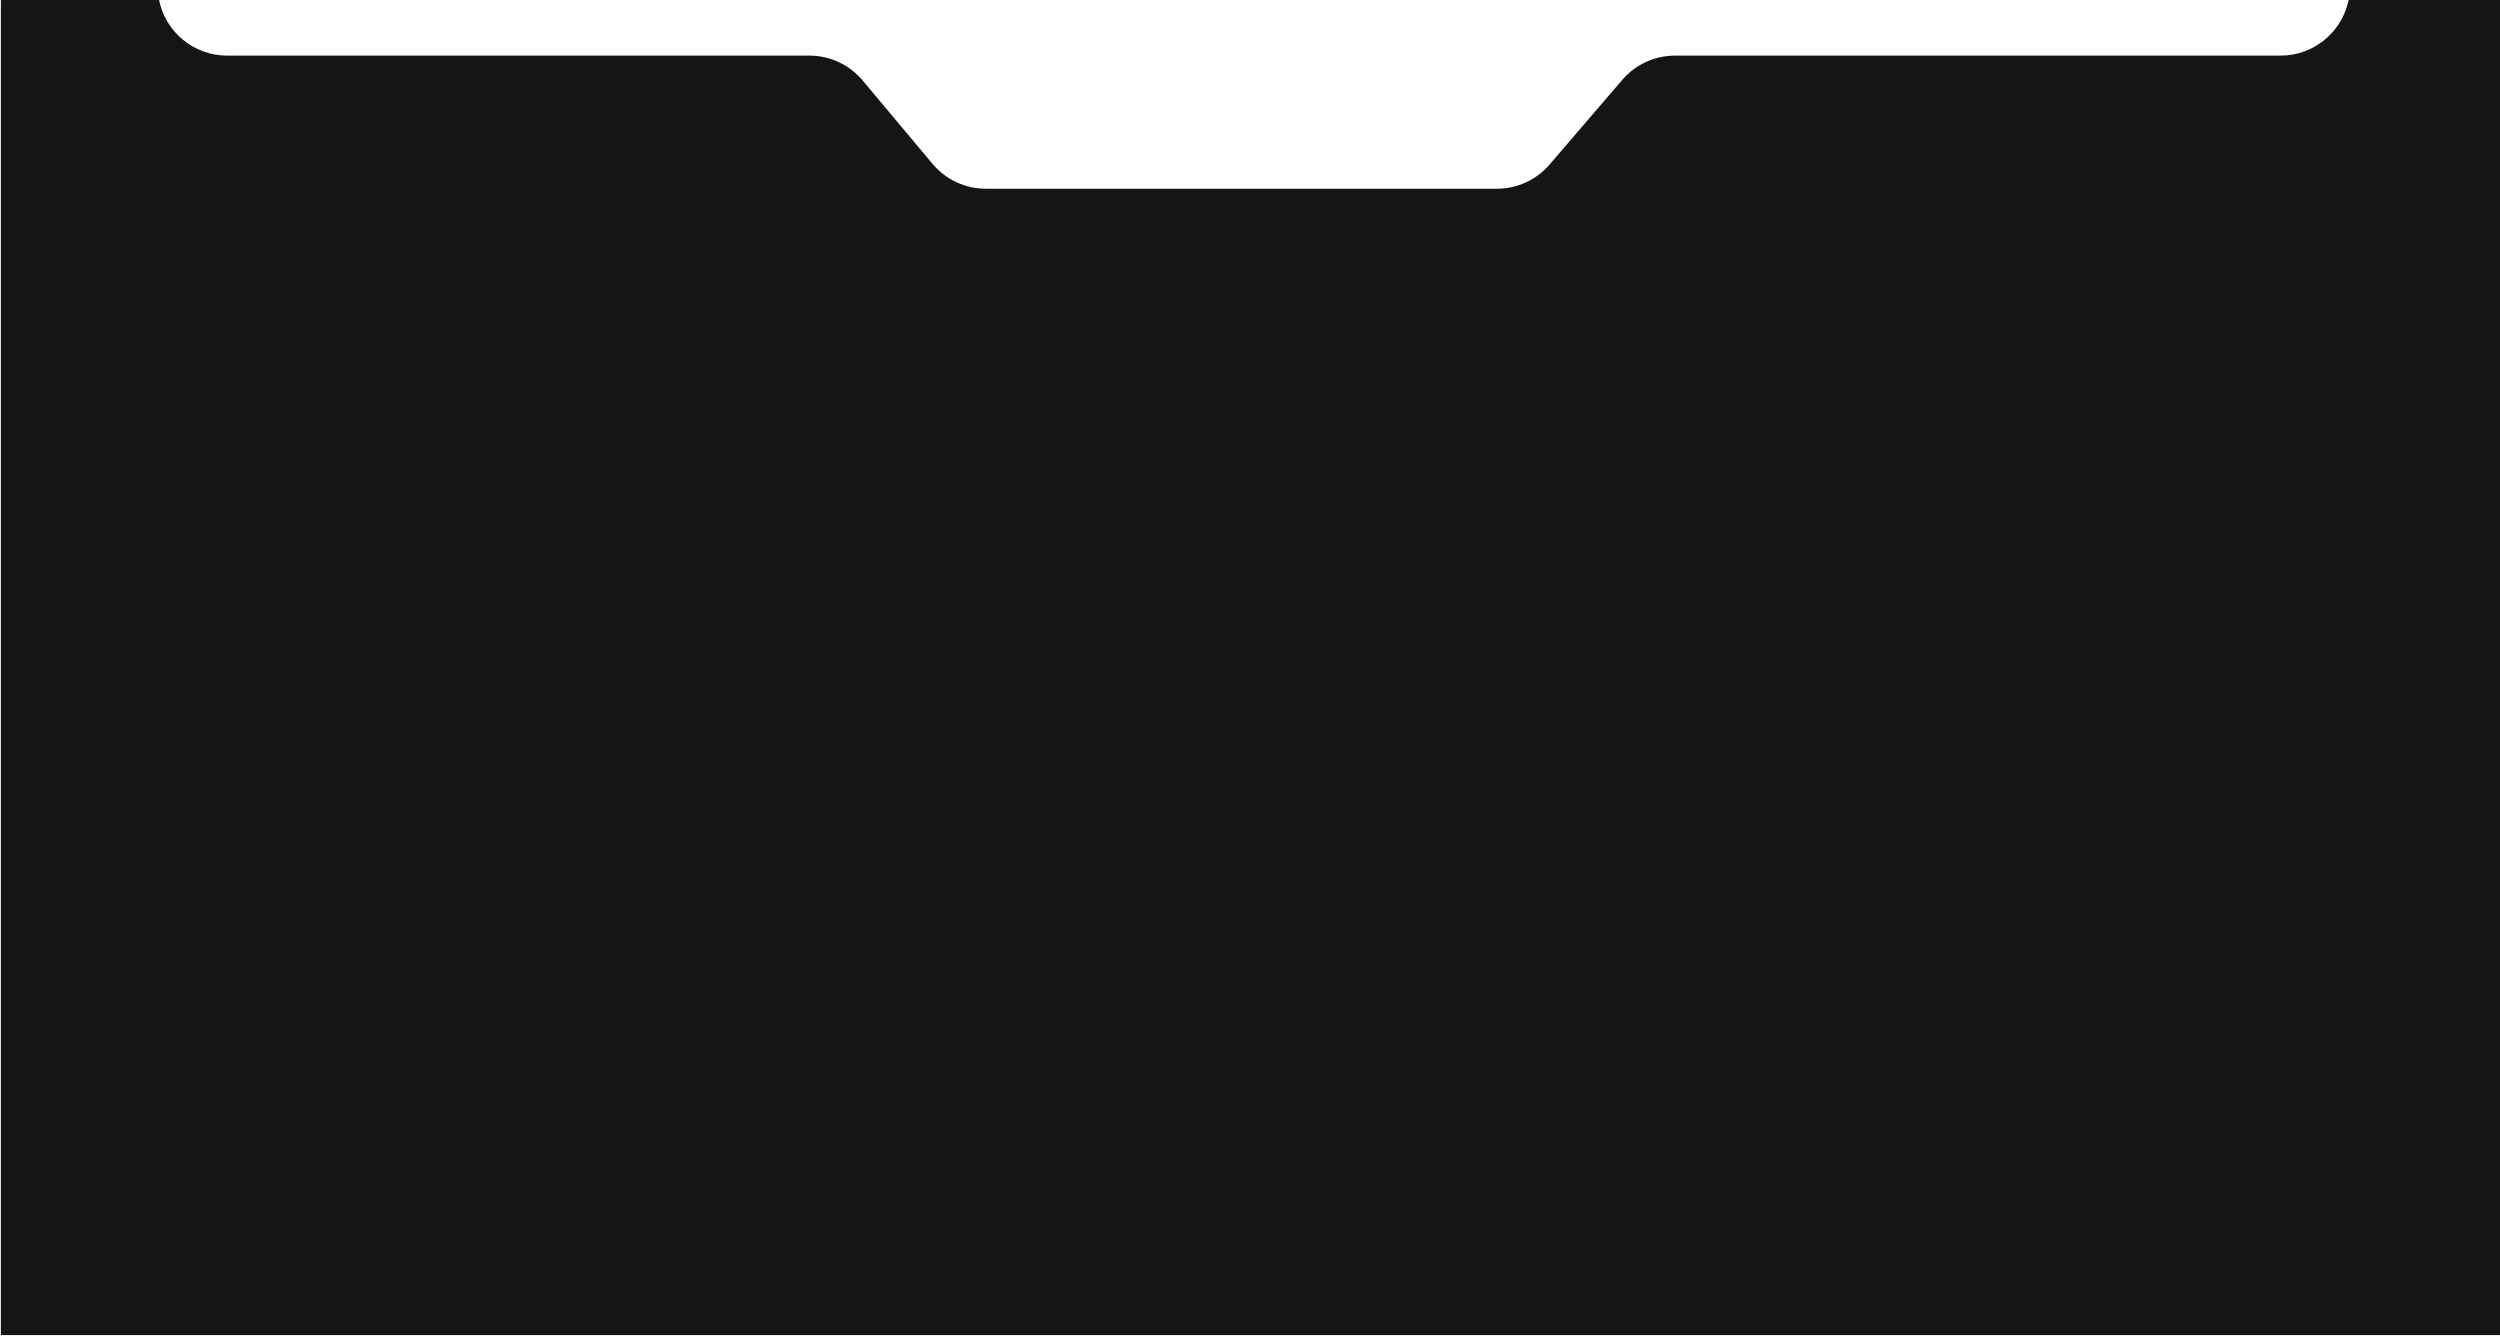
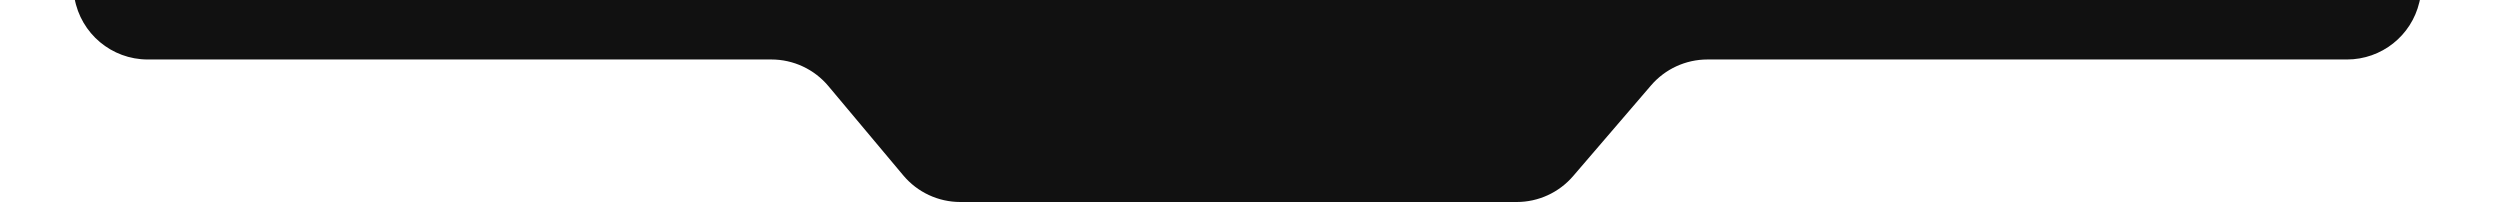
- <svg xmlns="http://www.w3.org/2000/svg" width="1440" height="770" viewBox="0 0 1440 770" fill="none">
-   <path d="M0.5 2.036C0.5 -20.055 18.409 -37.964 40.5 -37.964H51.347C70.75 -37.964 87.355 -24.038 90.735 -4.932L91.431 -0.996C94.811 18.111 111.417 32.036 130.82 32.036H466.218C478.048 32.036 489.272 37.273 496.872 46.339L537.164 94.404C544.764 103.47 555.988 108.707 567.818 108.707H862.206C873.87 108.707 884.953 103.616 892.552 94.767L934.451 45.976C942.05 37.127 953.133 32.036 964.797 32.036H1313.59C1332.15 32.036 1348.28 19.264 1352.53 1.192L1356.83 -17.12C1361.08 -35.191 1377.21 -47.964 1395.77 -47.964H1400C1422.09 -47.964 1440 -30.055 1440 -7.964V769.013H0.5V2.036Z" fill="#151515" />
+ <svg xmlns="http://www.w3.org/2000/svg" width="1345" height="109" viewBox="0 0 1345 109" fill="none">
+   <path d="M816 108.675H516.627C504.799 108.675 493.577 103.44 485.977 94.377L445.662 46.3C438.062 37.237 426.84 32.002 415.012 32.002H79.474C60.071 32.002 43.467 18.078 40.086 -1.028L39.388 -4.97C36.007 -24.075 19.402 -48 0 -48H1344.87C1326.3 -48 1310.18 -35.229 1305.93 -17.159L1301.62 1.161C1297.37 19.231 1281.24 32.002 1262.68 32.002H918.607C906.945 32.002 895.864 37.092 888.265 45.938L846.342 94.74C838.743 103.586 827.662 108.675 816 108.675Z" fill="#111111" />
</svg>
